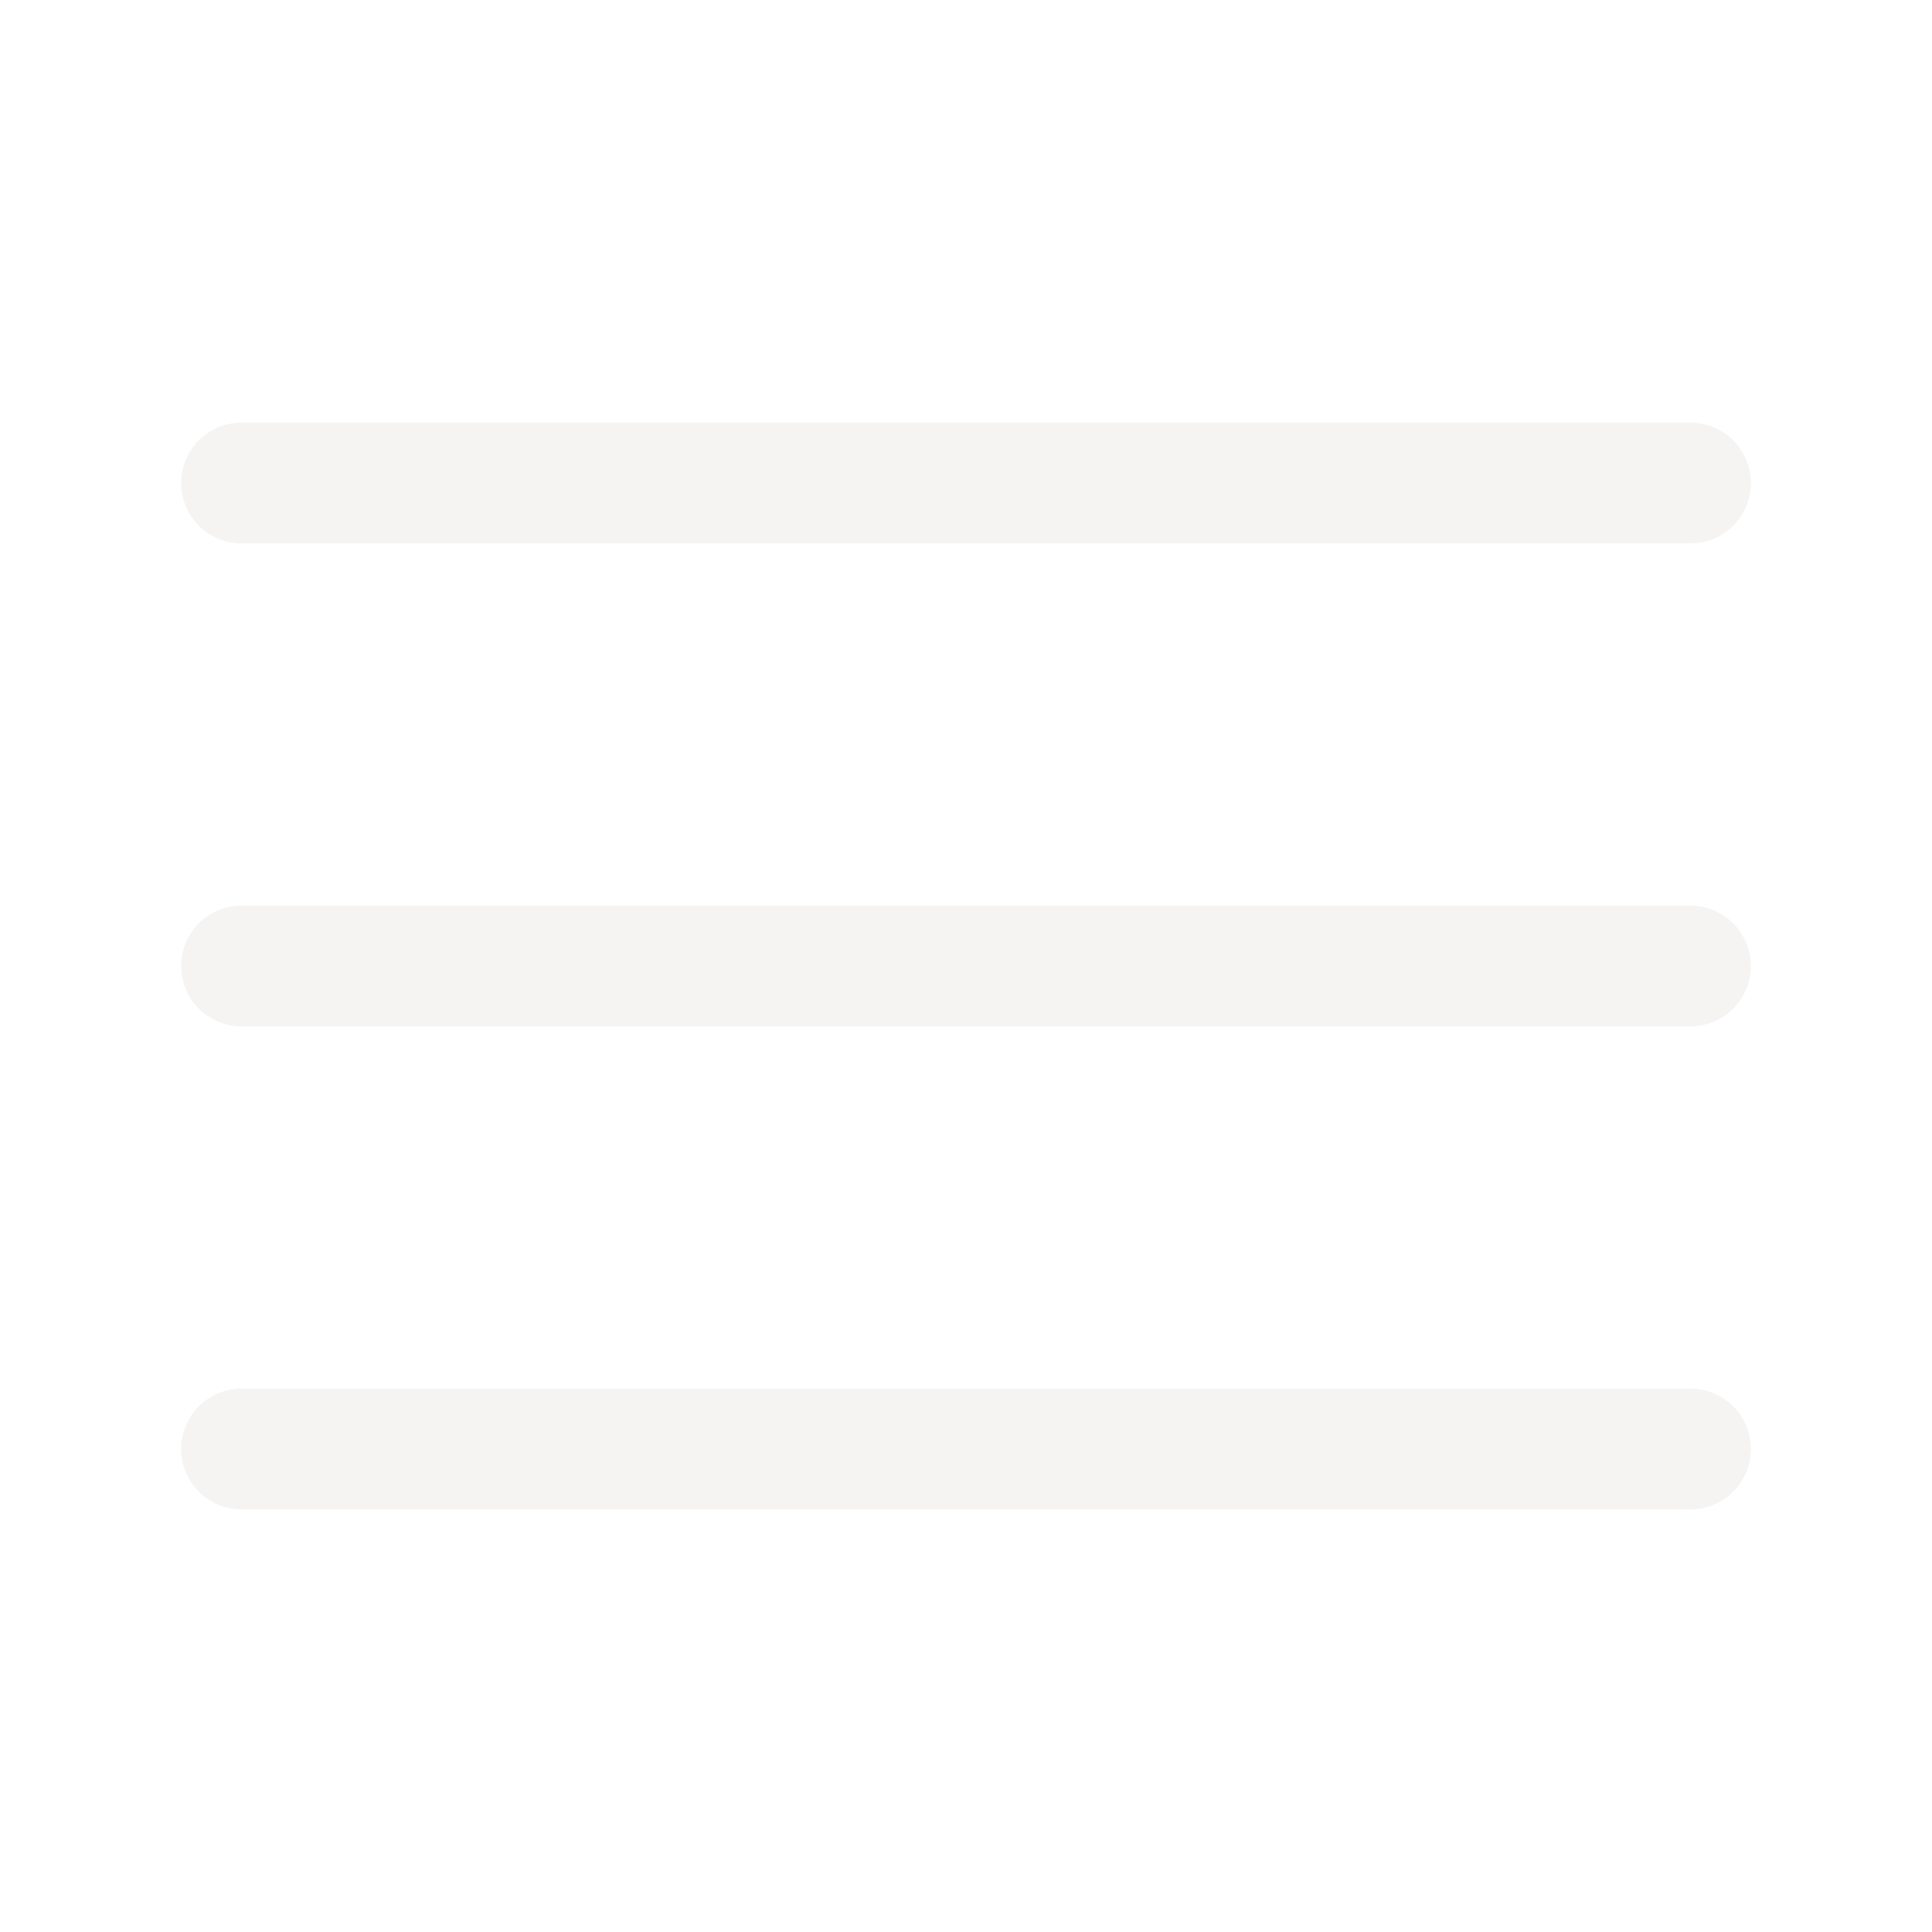
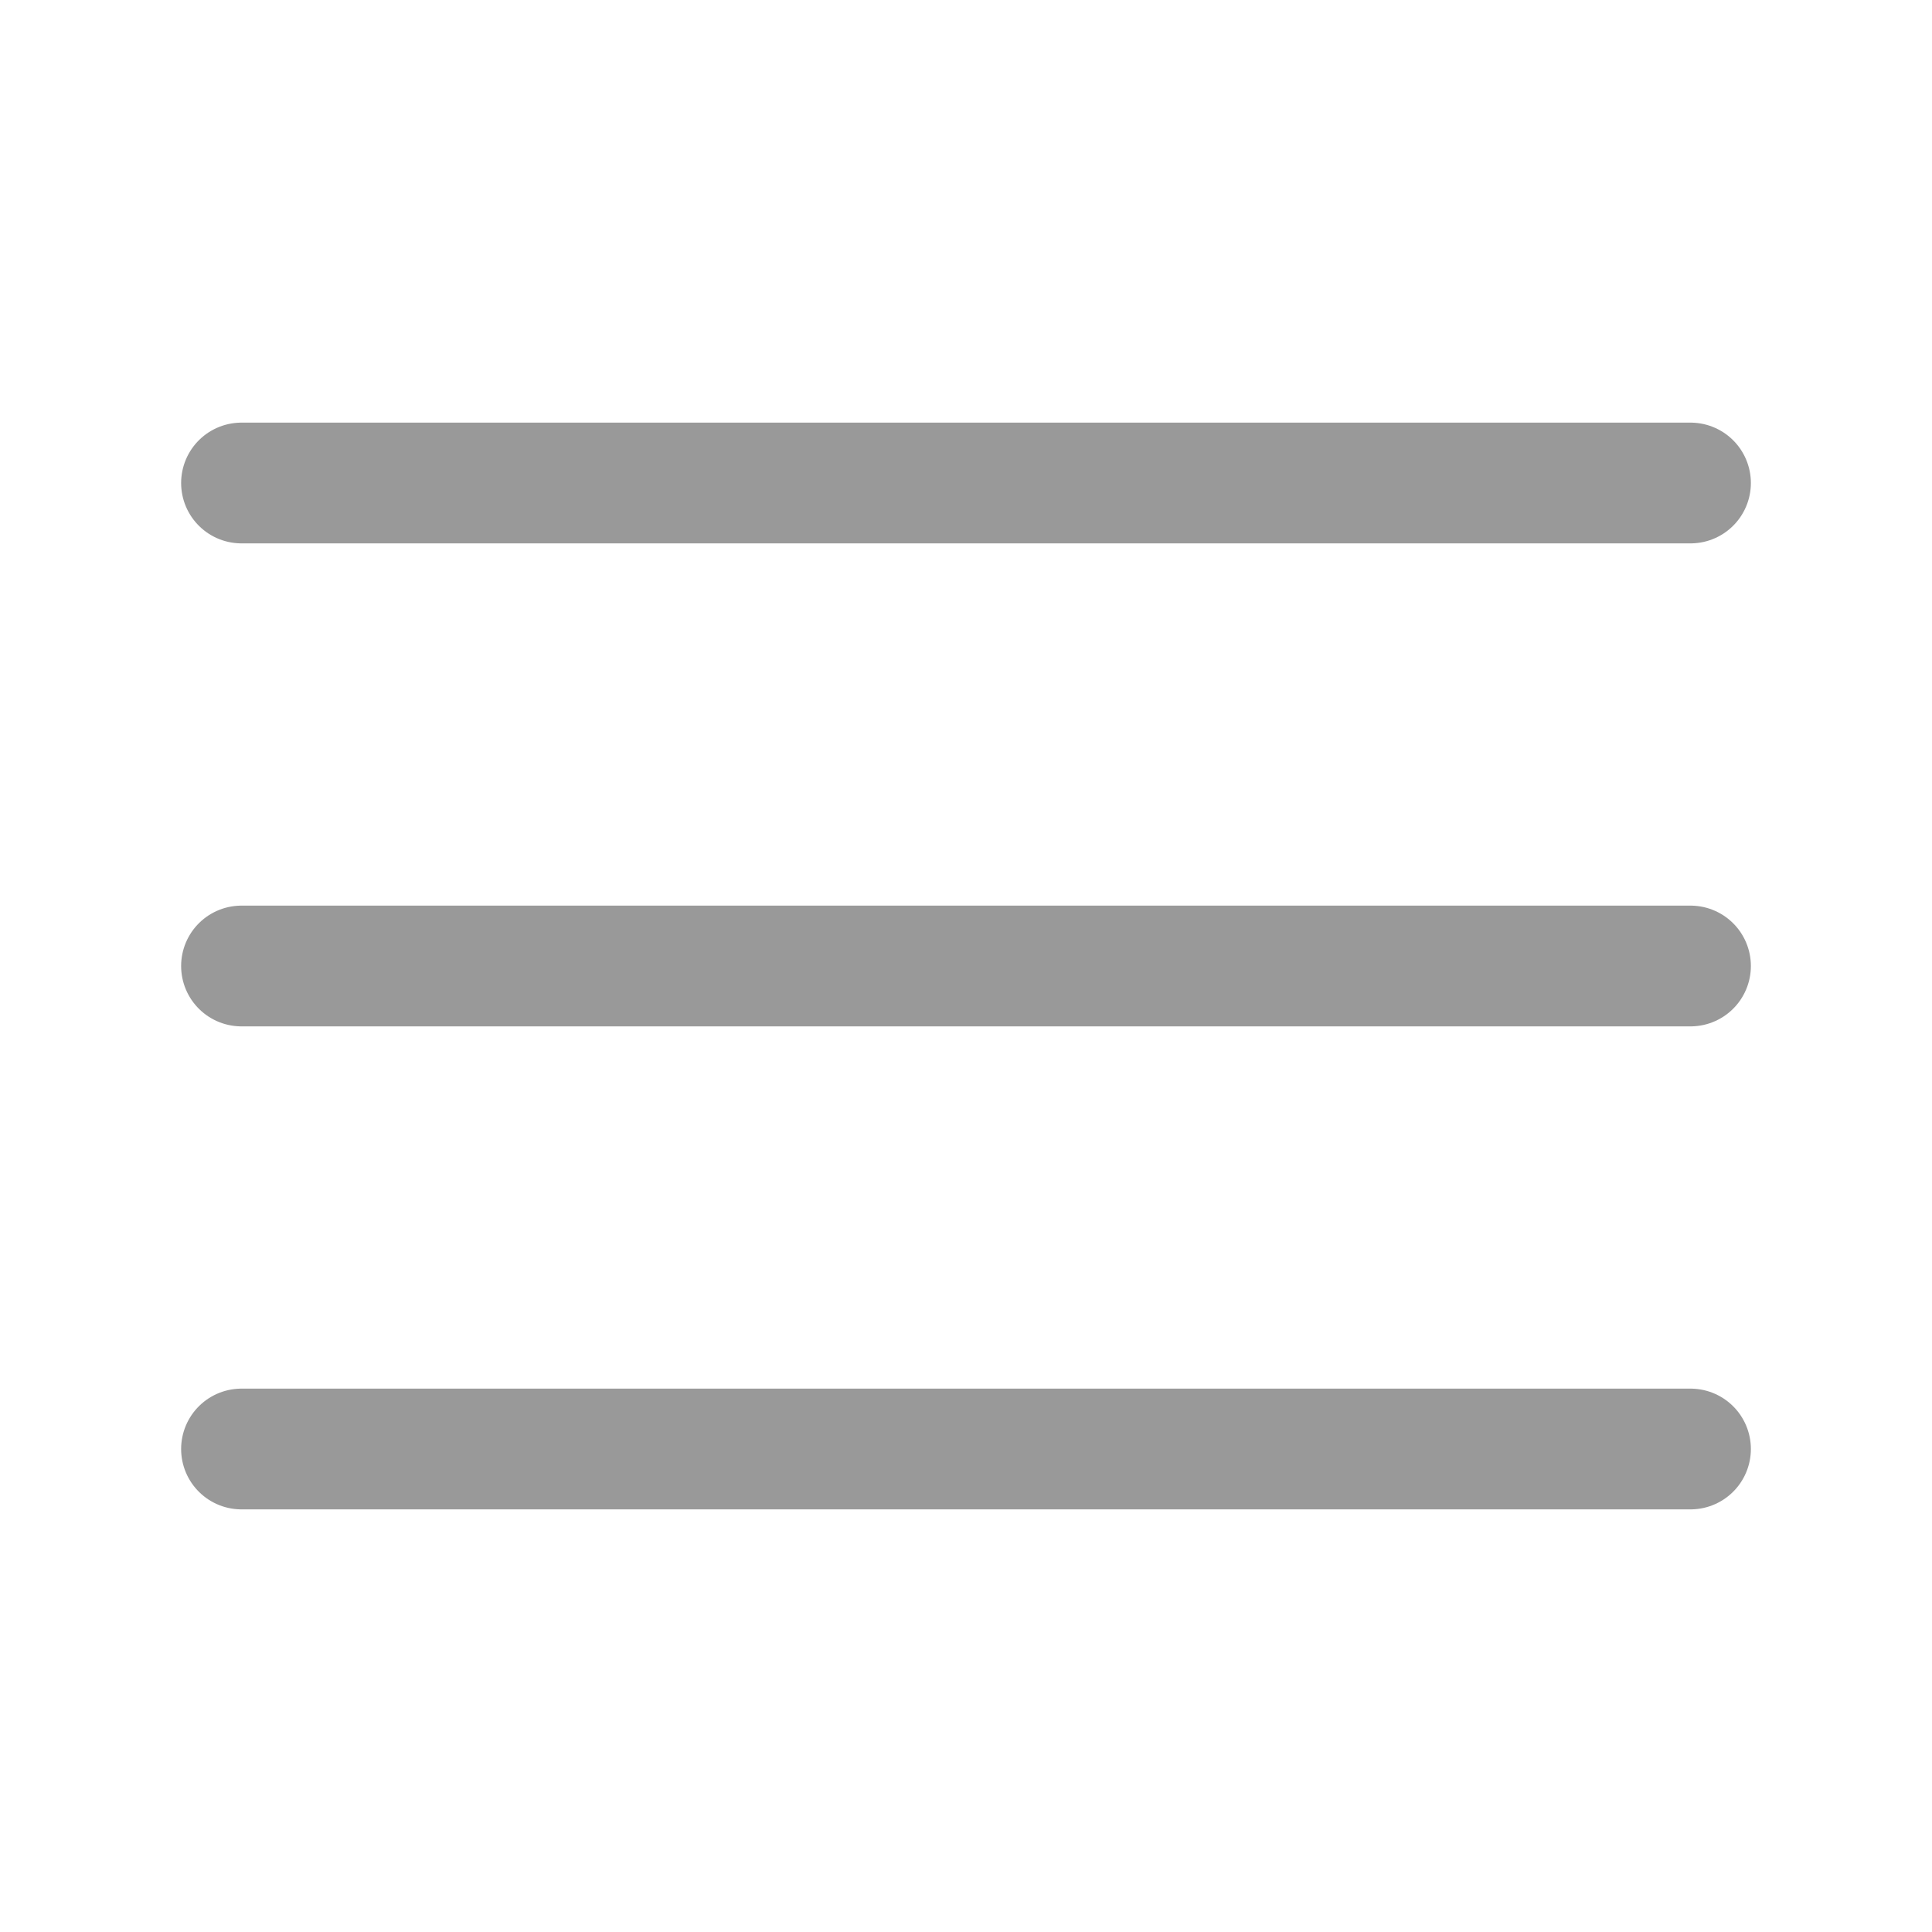
- <svg xmlns="http://www.w3.org/2000/svg" width="24" height="24" viewBox="0 0 24 24" fill="none" stroke="#f5f4f3" stroke-width="1.5" stroke-linecap="round" stroke-linejoin="round" class="feather feather-menu">
+ <svg xmlns="http://www.w3.org/2000/svg" width="24" height="24" viewBox="0 0 24 24" fill="none" stroke="#999999" stroke-width="1.5" stroke-linecap="round" stroke-linejoin="round" class="feather feather-menu">
  <line x1="3" y1="12" x2="21" y2="12" />
  <line x1="3" y1="6" x2="21" y2="6" />
  <line x1="3" y1="18" x2="21" y2="18" />
</svg>
